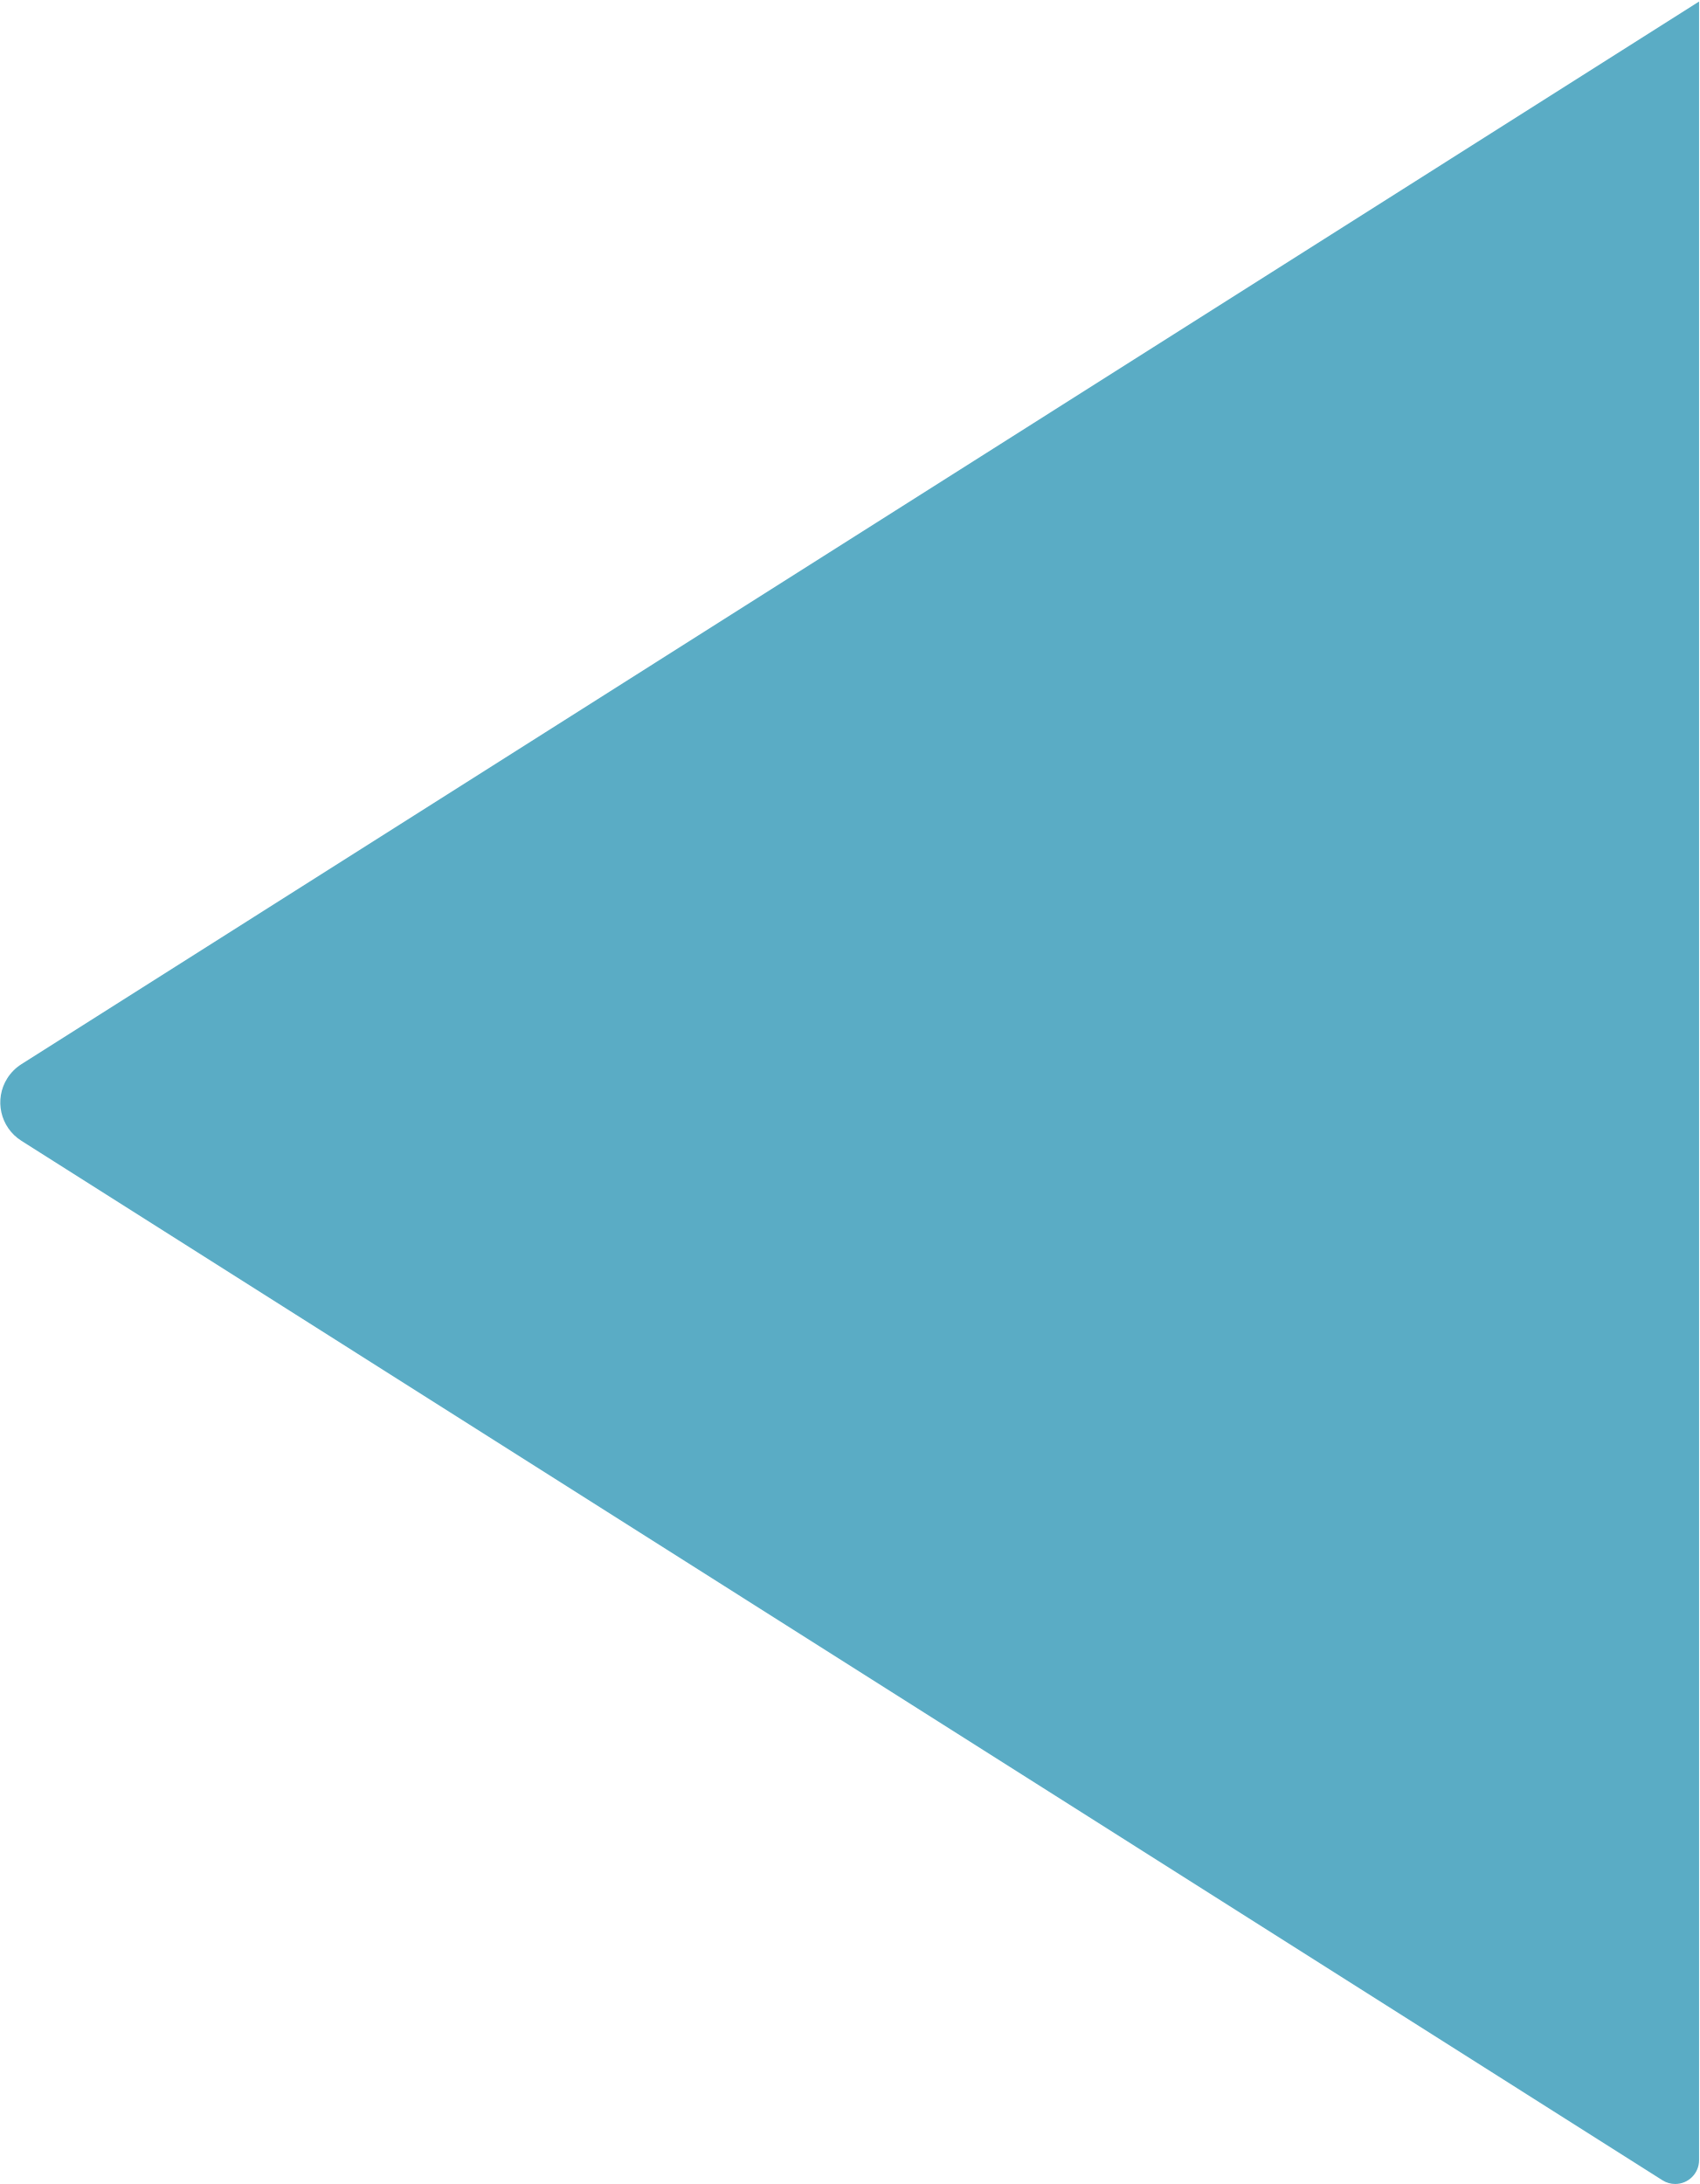
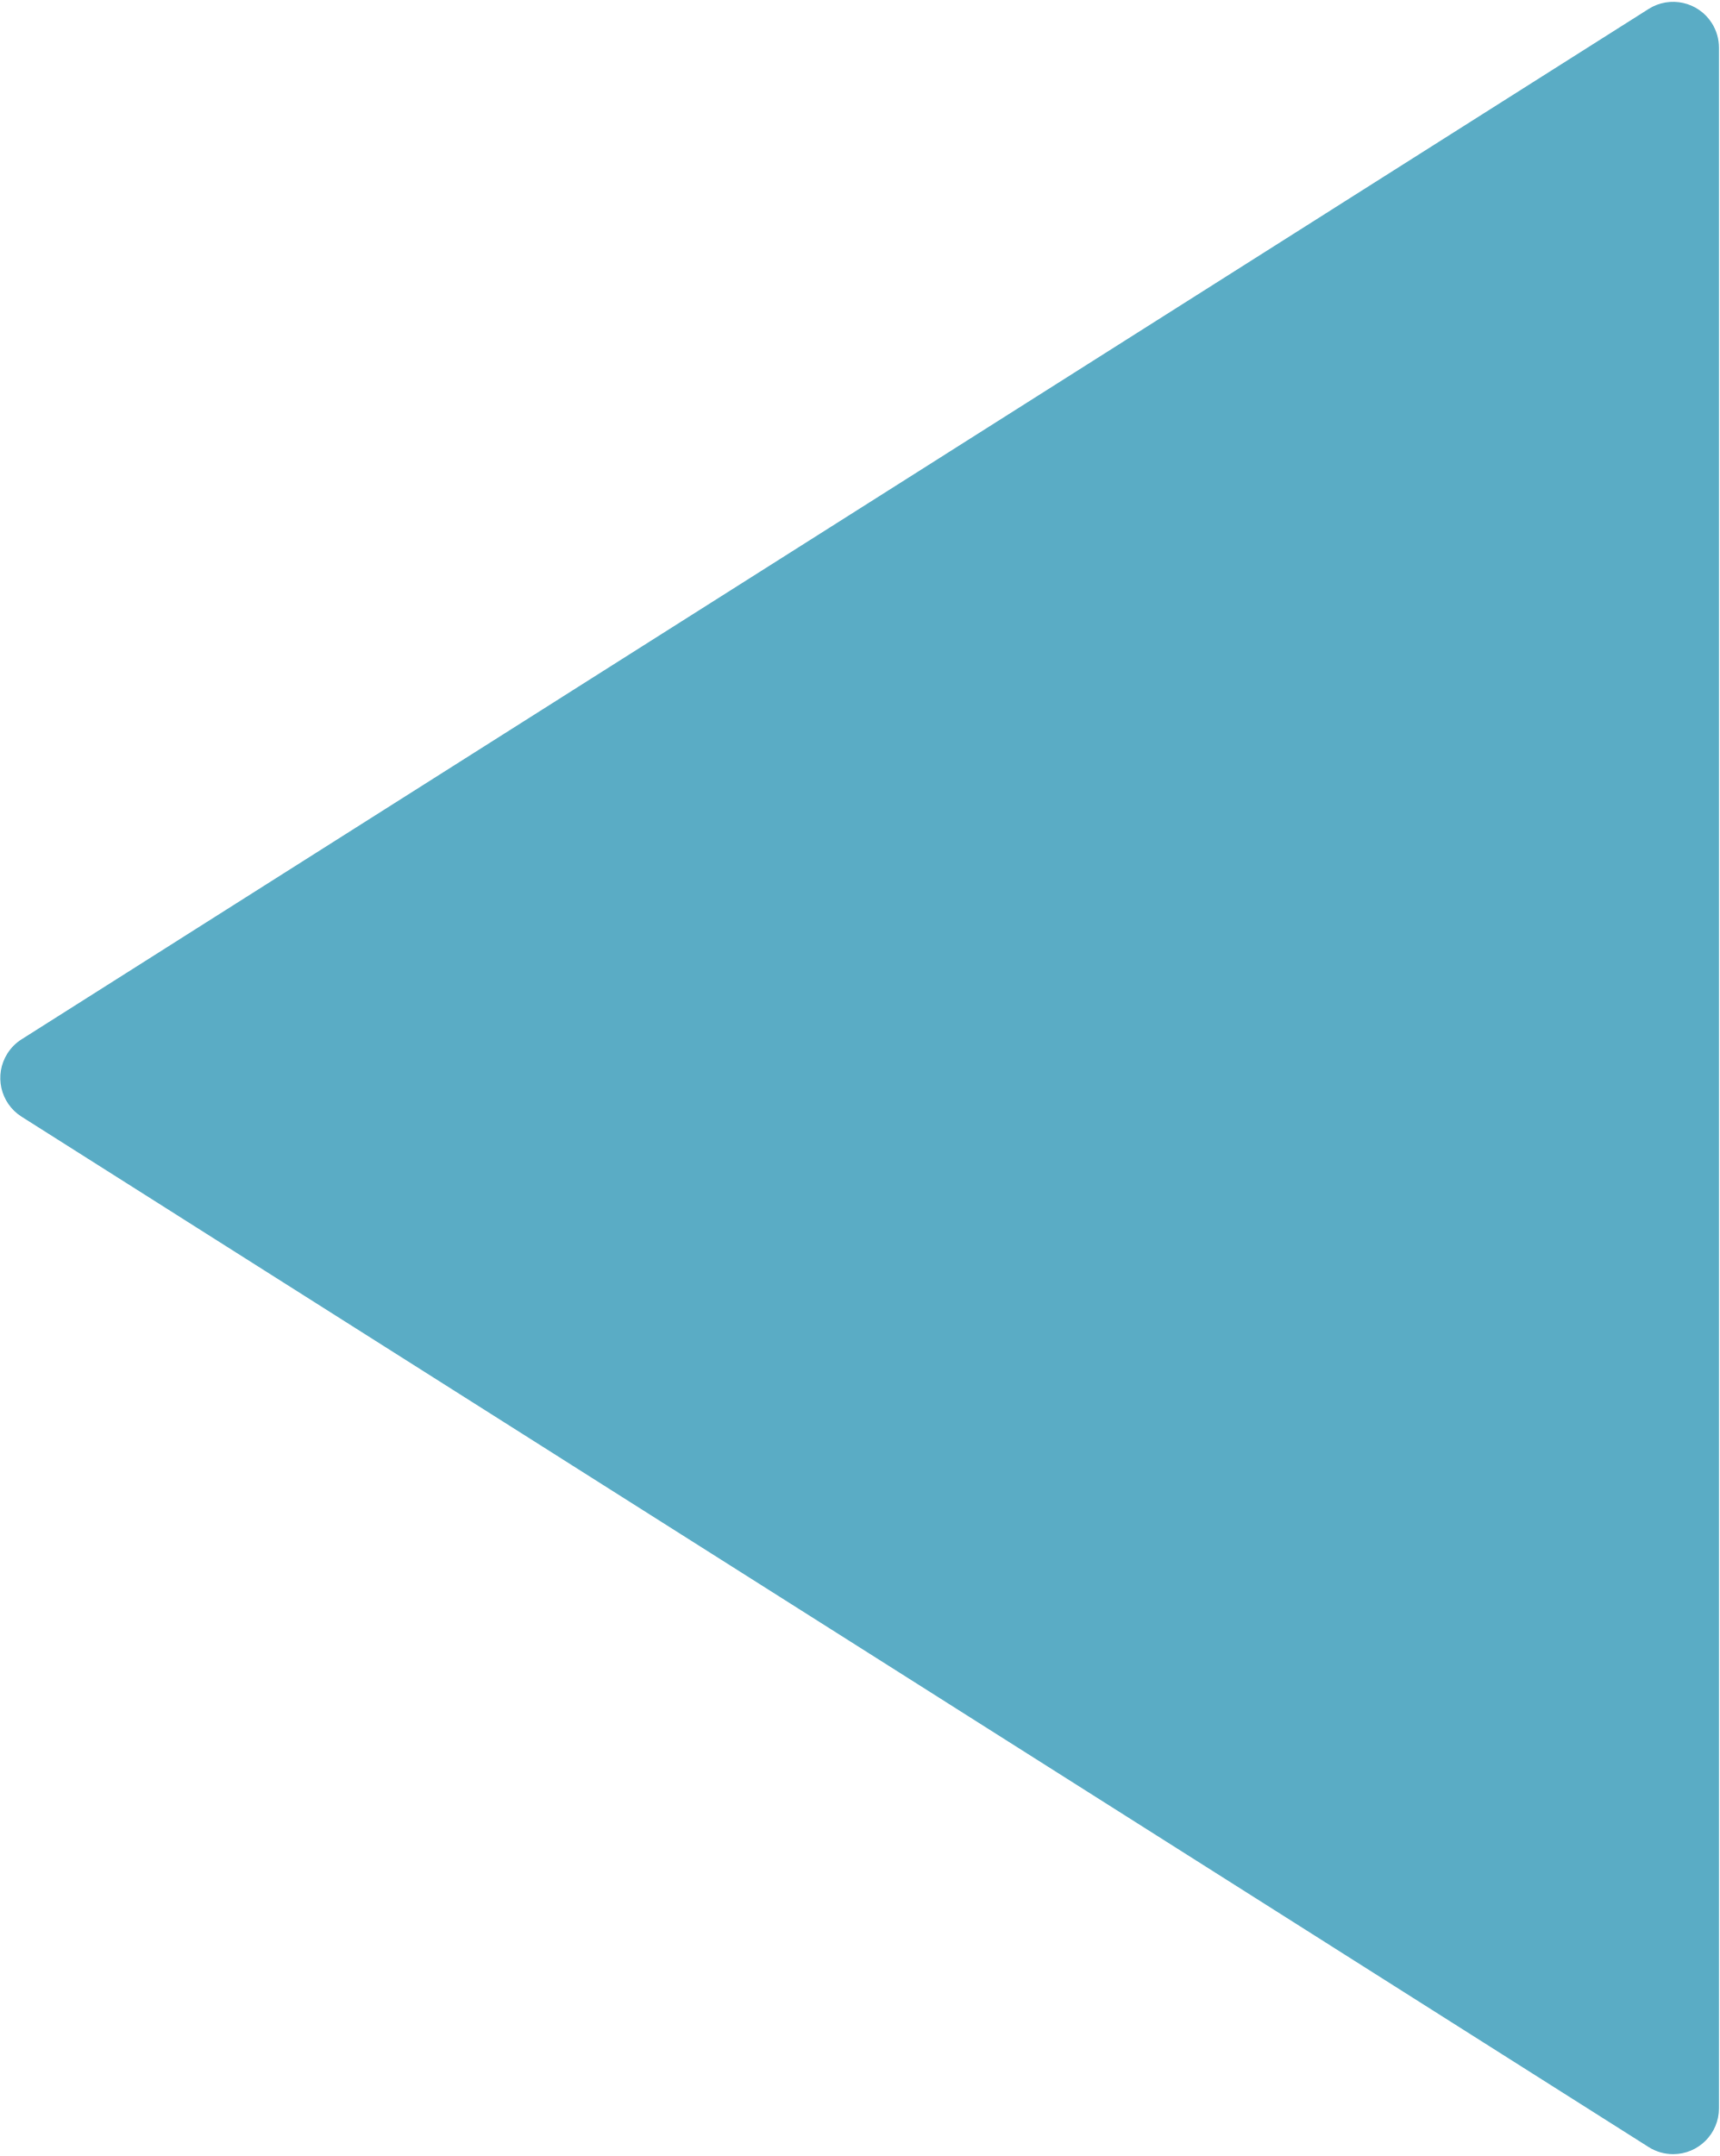
- <svg xmlns="http://www.w3.org/2000/svg" width="713px" height="916px" viewBox="0 0 713 916" version="1.1">
+ <svg xmlns="http://www.w3.org/2000/svg" width="713px" height="894px" viewBox="0 0 713 894" version="1.1">
  <g id="Designs" stroke="none" stroke-width="1" fill="none" fill-rule="evenodd" opacity="0.944">
-     <g id="Artboard" transform="translate(-2107, -1870)" fill="#50A7C2">
-       <path d="M2294.268,1917.97 L3107,2100.375 L3107,2100.375 L2897.225,2310.15 L2466.823,2740.553 C2462.917,2744.458 2456.586,2744.458 2452.68,2740.553 C2451.341,2739.213 2450.409,2737.52 2449.994,2735.671 L2271.569,1940.67 C2269.271,1930.431 2275.708,1920.268 2285.947,1917.97 C2288.687,1917.356 2291.529,1917.356 2294.268,1917.97 Z" id="Rectangle" transform="translate(2686, 2332.402) rotate(-45) translate(-2686, -2332.402) " />
+     <g id="-Home-Page1_V3_Slide02" transform="translate(-859, -2470)" fill="#50A7C2">
+       <g id="BG" transform="translate(-506, 1183)">
+         <path d="M1552.268,1319.569 L2331.312,1494.413 C2341.551,1496.711 2347.988,1506.874 2345.691,1517.113 C2344.902,1520.625 2343.132,1523.841 2340.587,1526.387 L2155.225,1711.748 L1736.387,2130.587 C1728.967,2138.007 1716.937,2138.007 1709.517,2130.587 C1706.971,2128.041 1705.201,2124.825 1704.413,2121.312 L1529.569,1342.268 C1527.271,1332.03 1533.708,1321.867 1543.947,1319.569 C1546.687,1318.954 1549.529,1318.954 1552.268,1319.569 Z" id="Rectangle" transform="translate(1944, 1734) rotate(-45) translate(-1944, -1734) " />
+       </g>
    </g>
  </g>
</svg>
